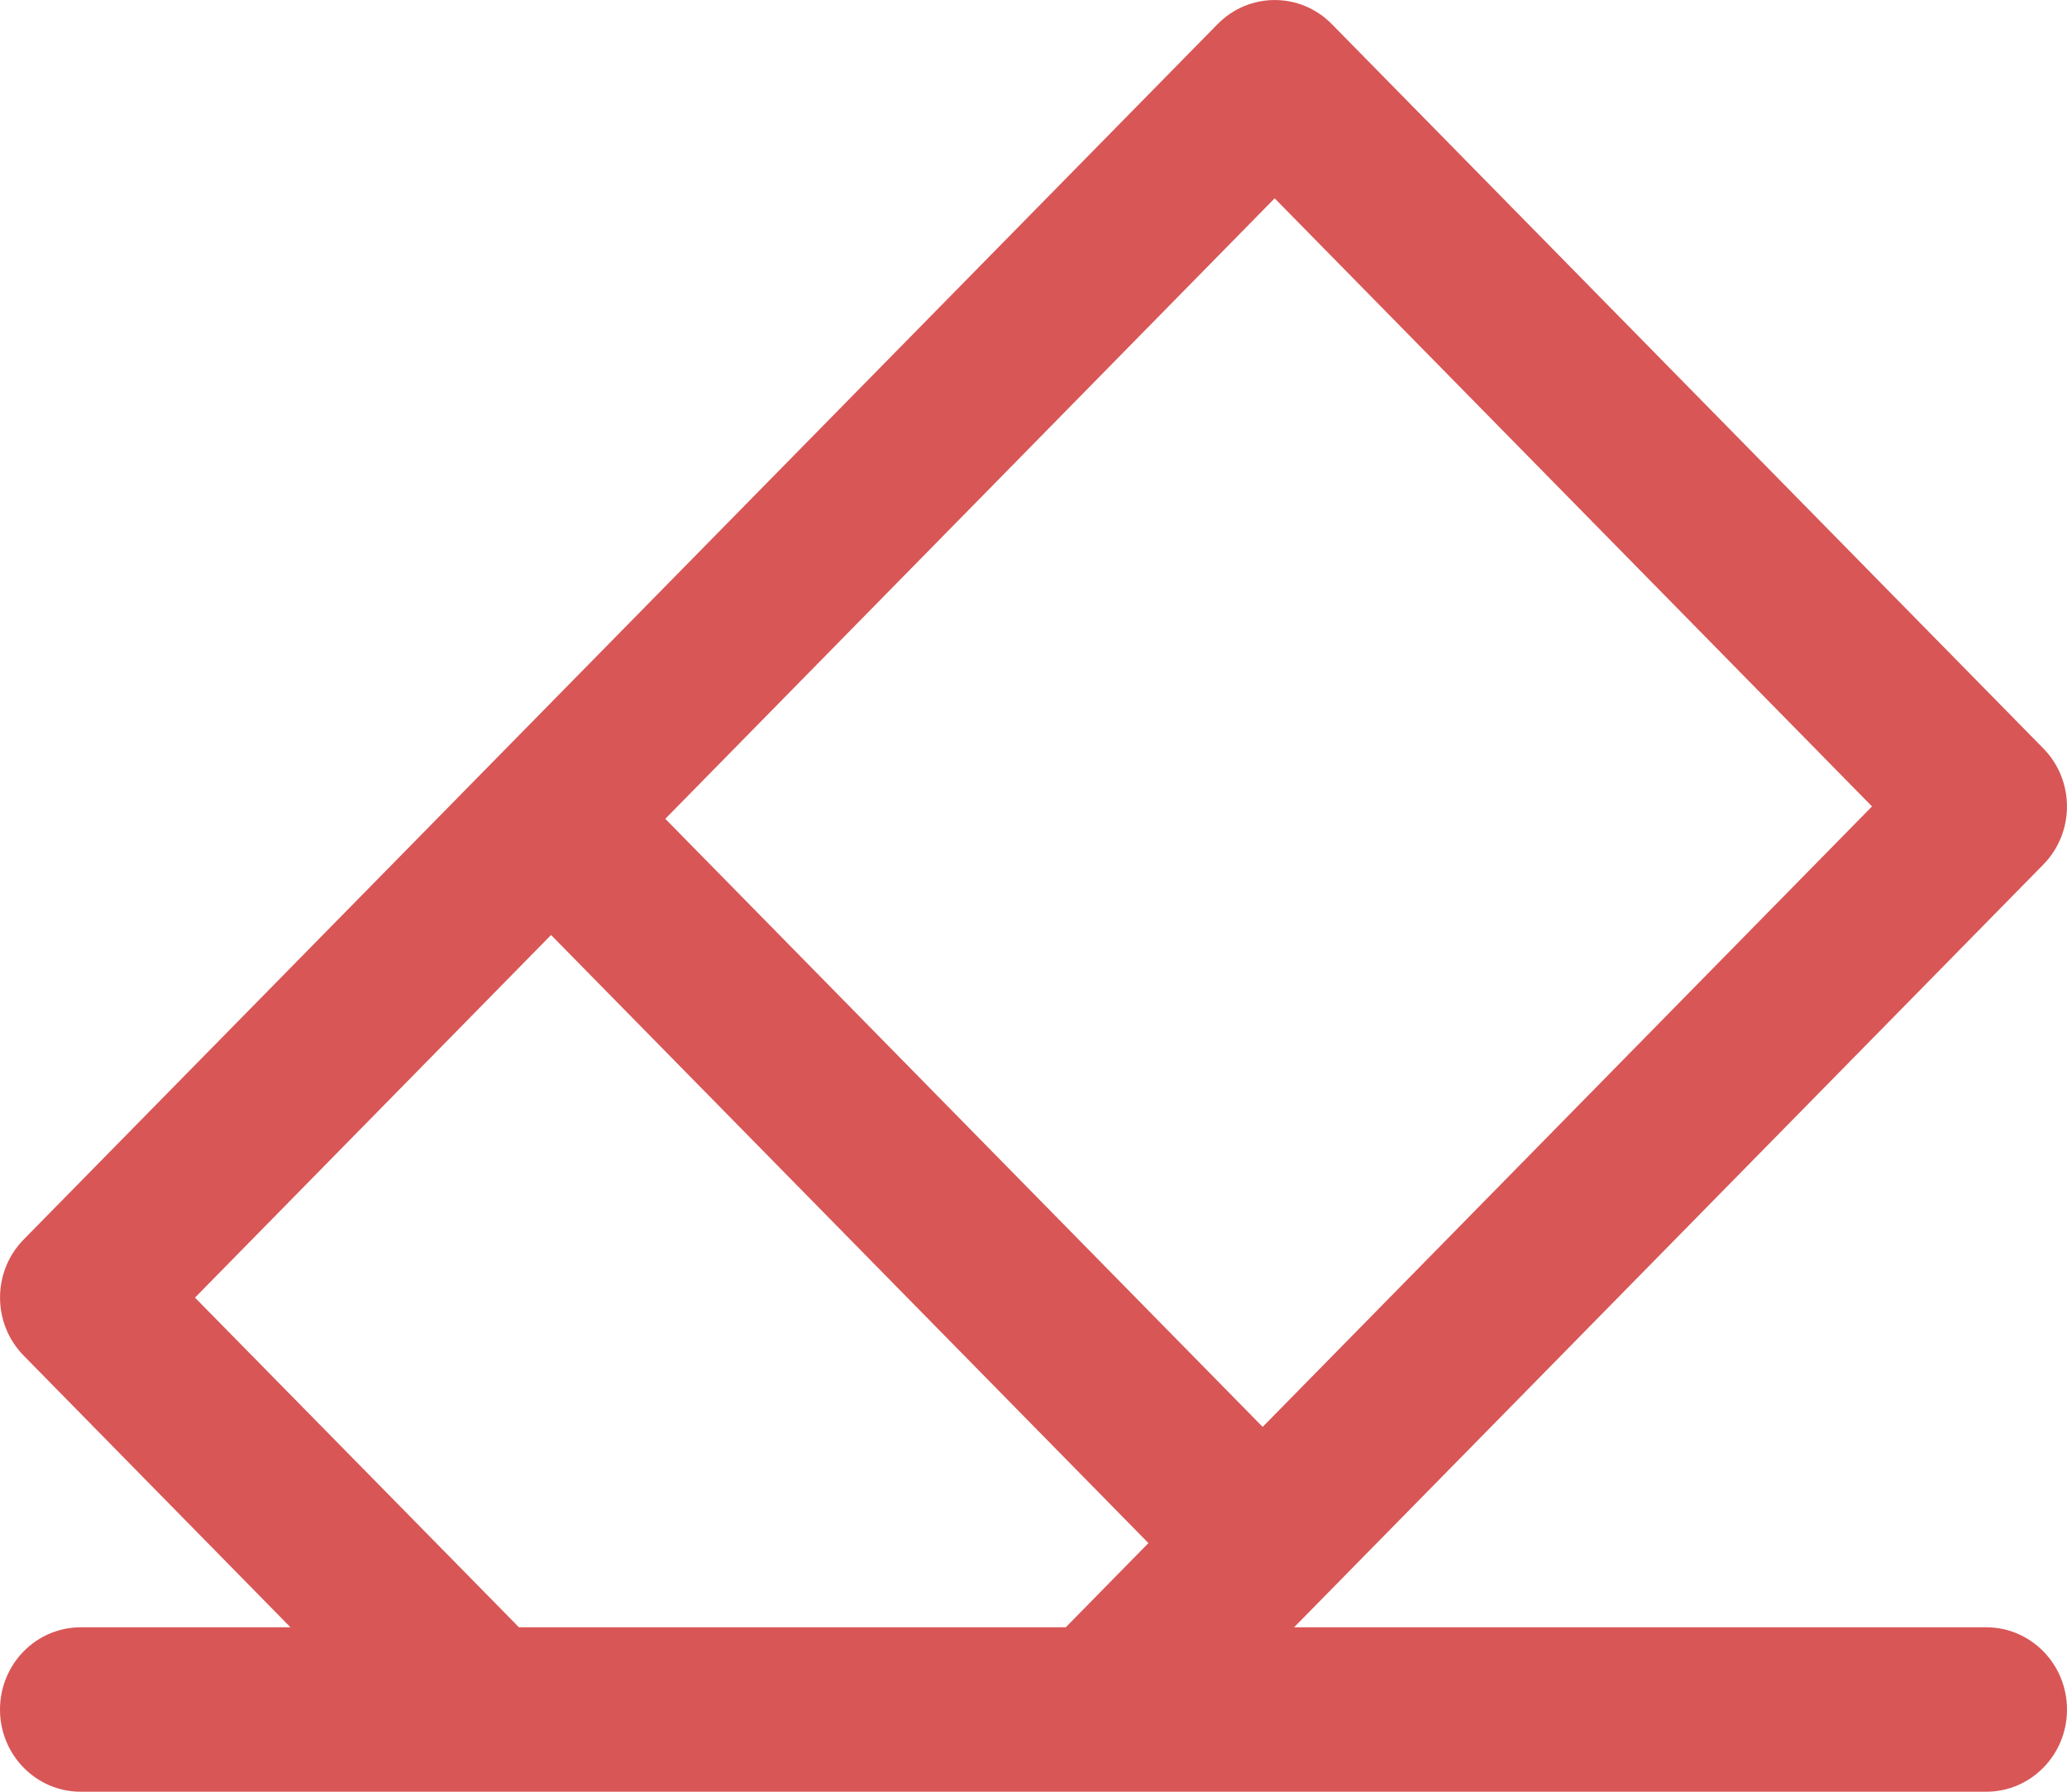
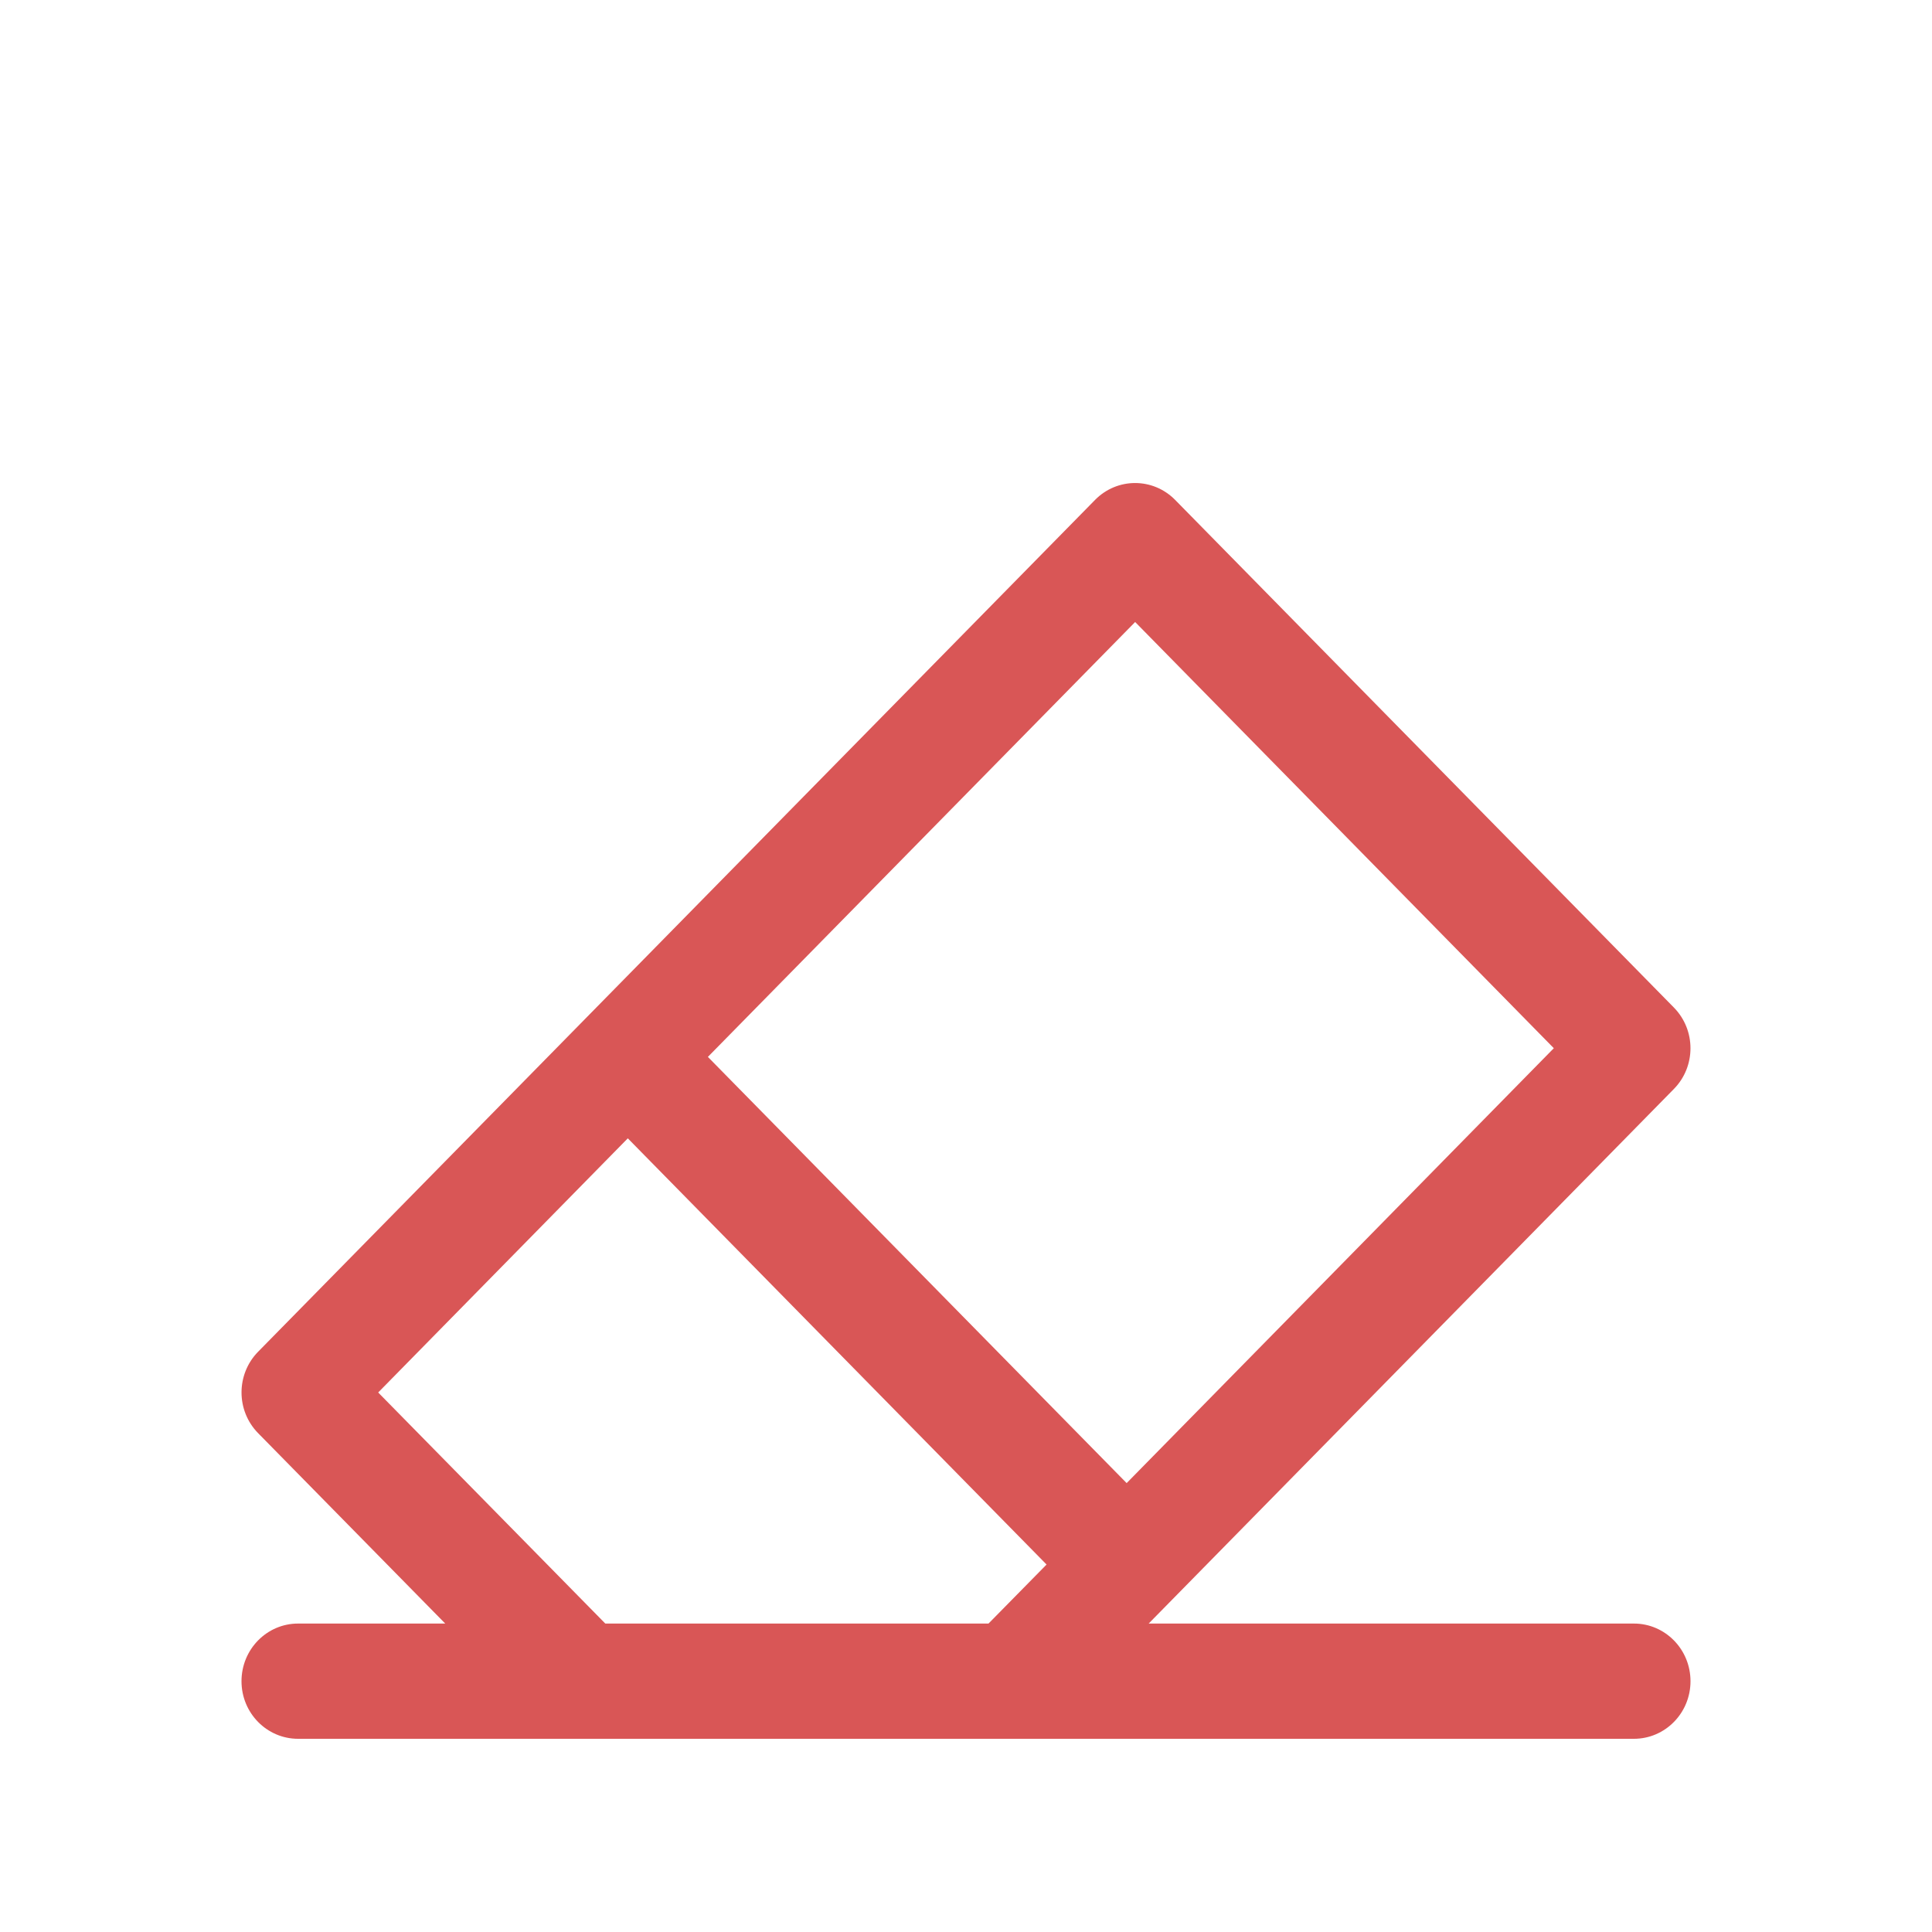
- <svg xmlns="http://www.w3.org/2000/svg" width="15" height="13" viewBox="0 0 15 13" fill="none">
-   <path d="M14.414 11.807H9.391C9.772 11.419 14.709 6.395 14.828 6.273C15.057 6.04 15.057 5.663 14.828 5.43L9.665 0.175C9.436 -0.058 9.065 -0.058 8.836 0.175C8.833 0.178 0.248 8.915 0.172 8.993C-0.057 9.226 -0.057 9.603 0.172 9.836L2.108 11.807H0.586C0.262 11.807 0 12.074 0 12.404C0 12.733 0.262 13 0.586 13C0.907 13 14.302 13 14.414 13C14.738 13 15 12.733 15 12.404C15 12.074 14.738 11.807 14.414 11.807ZM7.734 11.807H3.766L1.415 9.415L3.999 6.784L8.334 11.196L7.734 11.807ZM4.828 5.941L9.25 1.439L13.585 5.851L9.163 10.353L4.828 5.941Z" fill="#D95656" />
+ <svg xmlns="http://www.w3.org/2000/svg" width="20" height="20" viewBox="0 0 20 20" fill="none">
+   <path d="M16.914 16.807H11.891C12.272 16.419 17.209 11.395 17.328 11.273C17.557 11.04 17.557 10.663 17.328 10.43L12.165 5.175C11.936 4.942 11.565 4.942 11.336 5.175C11.333 5.178 2.748 13.915 2.672 13.993C2.443 14.226 2.443 14.603 2.672 14.836L4.609 16.807H3.086C2.762 16.807 2.5 17.074 2.5 17.404C2.5 17.733 2.762 18 3.086 18C3.407 18 16.802 18 16.914 18C17.238 18 17.5 17.733 17.5 17.404C17.5 17.074 17.238 16.807 16.914 16.807ZM10.233 16.807H6.266L3.915 14.415L6.499 11.784L10.834 16.196L10.233 16.807ZM7.328 10.941L11.751 6.439L16.085 10.851L11.663 15.353L7.328 10.941Z" fill="#D95656" />
</svg>
